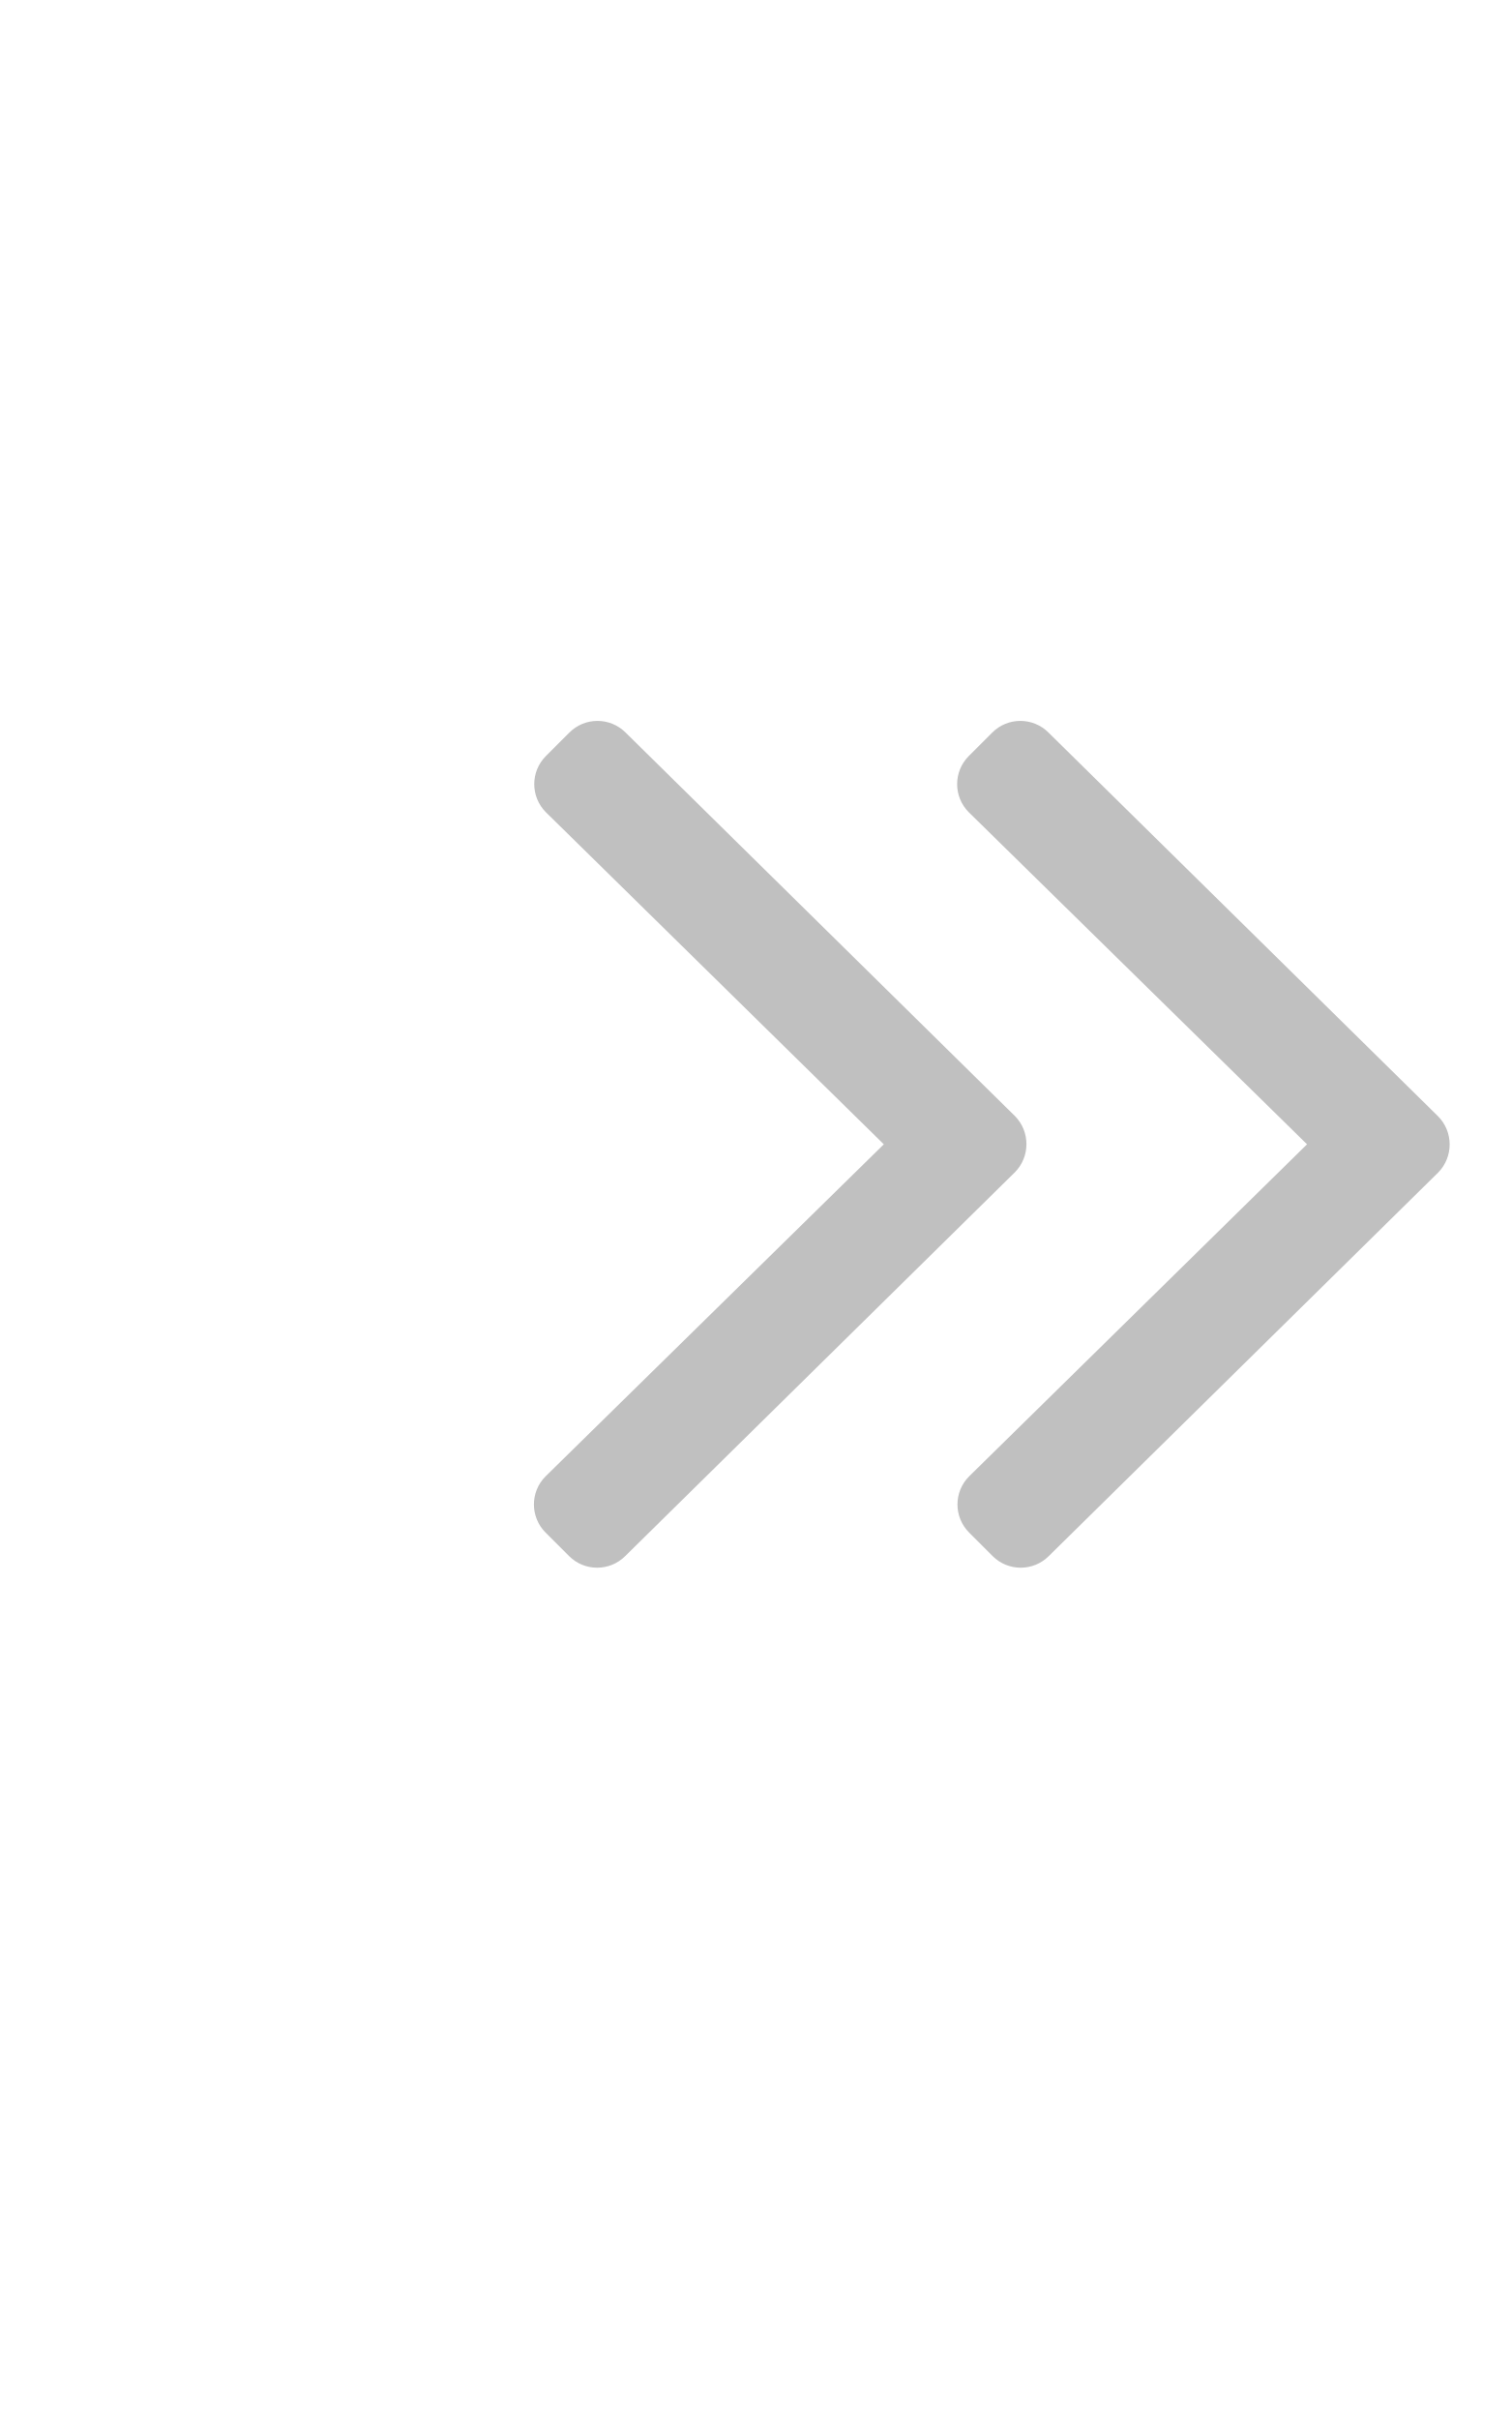
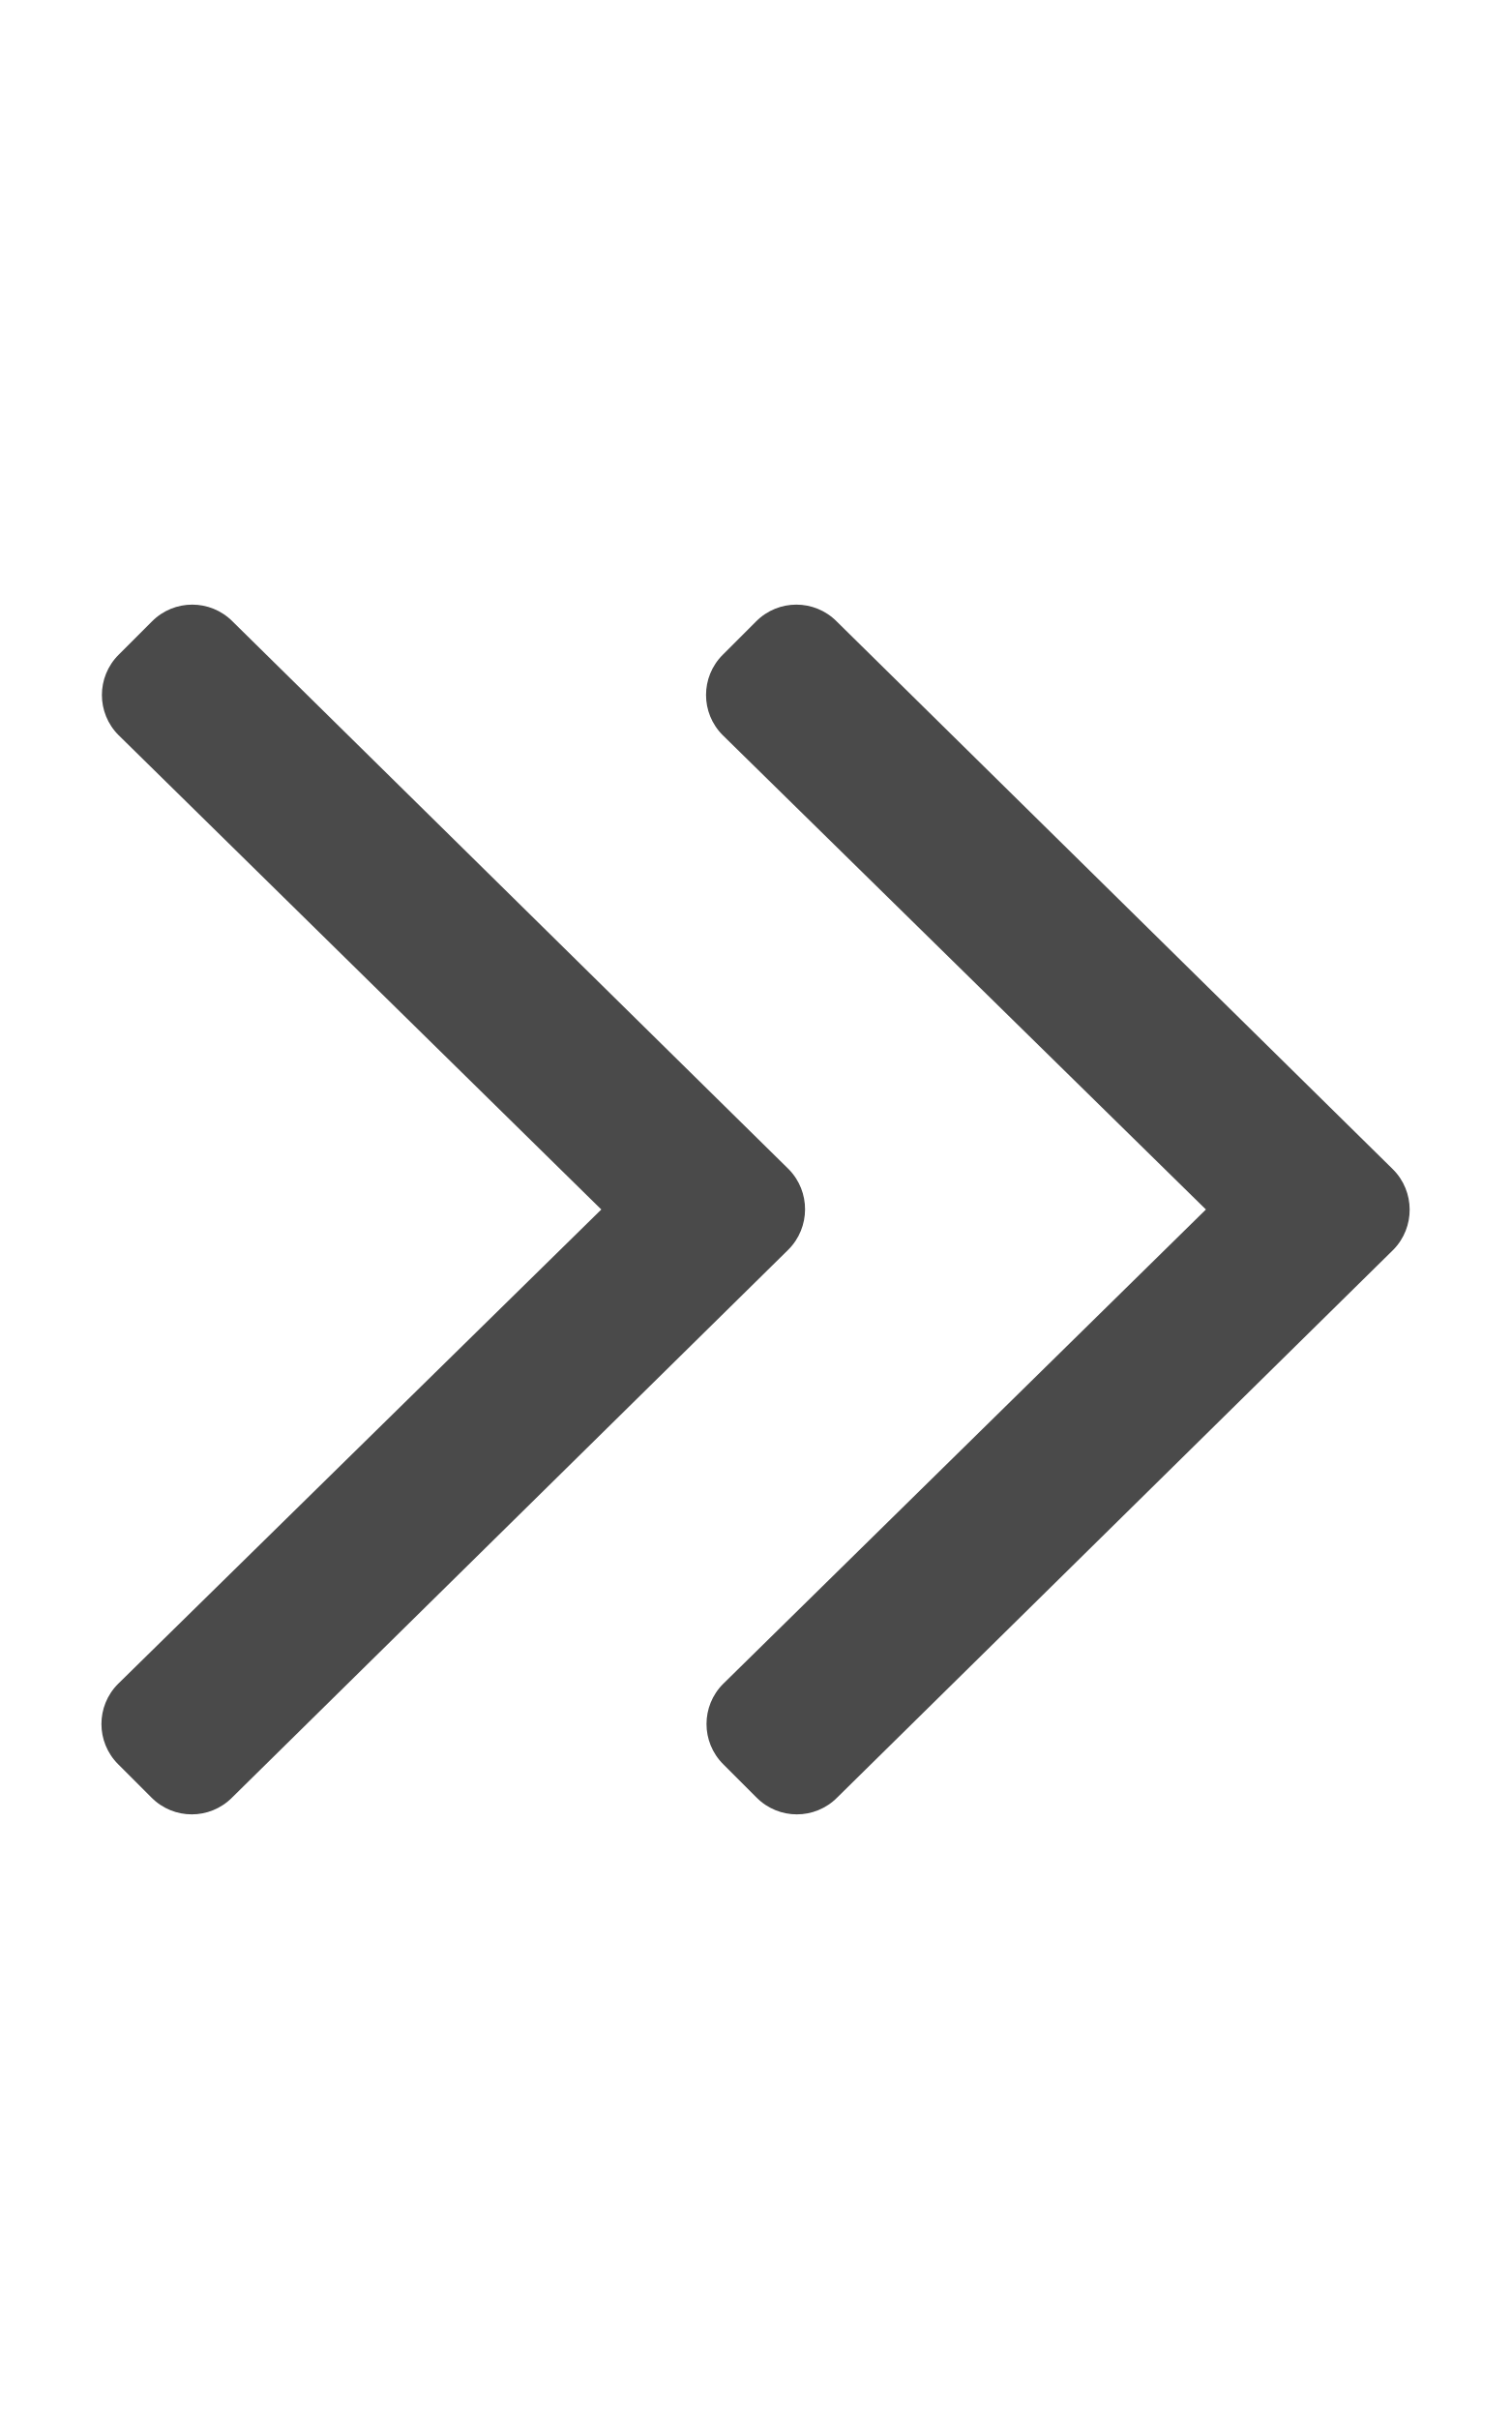
<svg xmlns="http://www.w3.org/2000/svg" aria-hidden="true" focusable="false" data-prefix="fal" data-icon="angle-double-right" role="img" viewBox="0 0 320 512" class="svg-inline--fa fa-angle-double-right fa-w-10 fa-9x">
-   <path fill="#c0c0c0" transform="scale(0.7) translate(140, 90)" d="M166.9 264.5l-117.8 116c-4.7 4.7-12.3 4.7-17 0l-7.1-7.1c-4.7-4.7-4.7-12.3 0-17L127.3 256 25.1 155.6c-4.7-4.7-4.7-12.3 0-17l7.1-7.1c4.7-4.7 12.3-4.7 17 0l117.8 116c4.6 4.7 4.6 12.3-.1 17zm128-17l-117.8-116c-4.7-4.7-12.3-4.7-17 0l-7.1 7.1c-4.7 4.7-4.7 12.3 0 17L255.3 256 153.1 356.4c-4.7 4.7-4.7 12.3 0 17l7.1 7.1c4.7 4.7 12.3 4.7 17 0l117.8-116c4.6-4.7 4.6-12.3-.1-17z" class="" />
+   <path fill="#4a4a4a" d="M166.9 264.5l-117.8 116c-4.7 4.7-12.3 4.7-17 0l-7.1-7.1c-4.7-4.7-4.7-12.3 0-17L127.3 256 25.1 155.6c-4.7-4.7-4.7-12.3 0-17l7.1-7.1c4.7-4.7 12.3-4.7 17 0l117.8 116c4.6 4.7 4.6 12.3-.1 17zm128-17l-117.8-116c-4.7-4.7-12.3-4.7-17 0l-7.1 7.1c-4.7 4.7-4.7 12.3 0 17L255.3 256 153.1 356.4c-4.7 4.7-4.7 12.3 0 17l7.1 7.1c4.7 4.7 12.3 4.7 17 0l117.8-116c4.6-4.7 4.6-12.3-.1-17z" class="" />
</svg>
